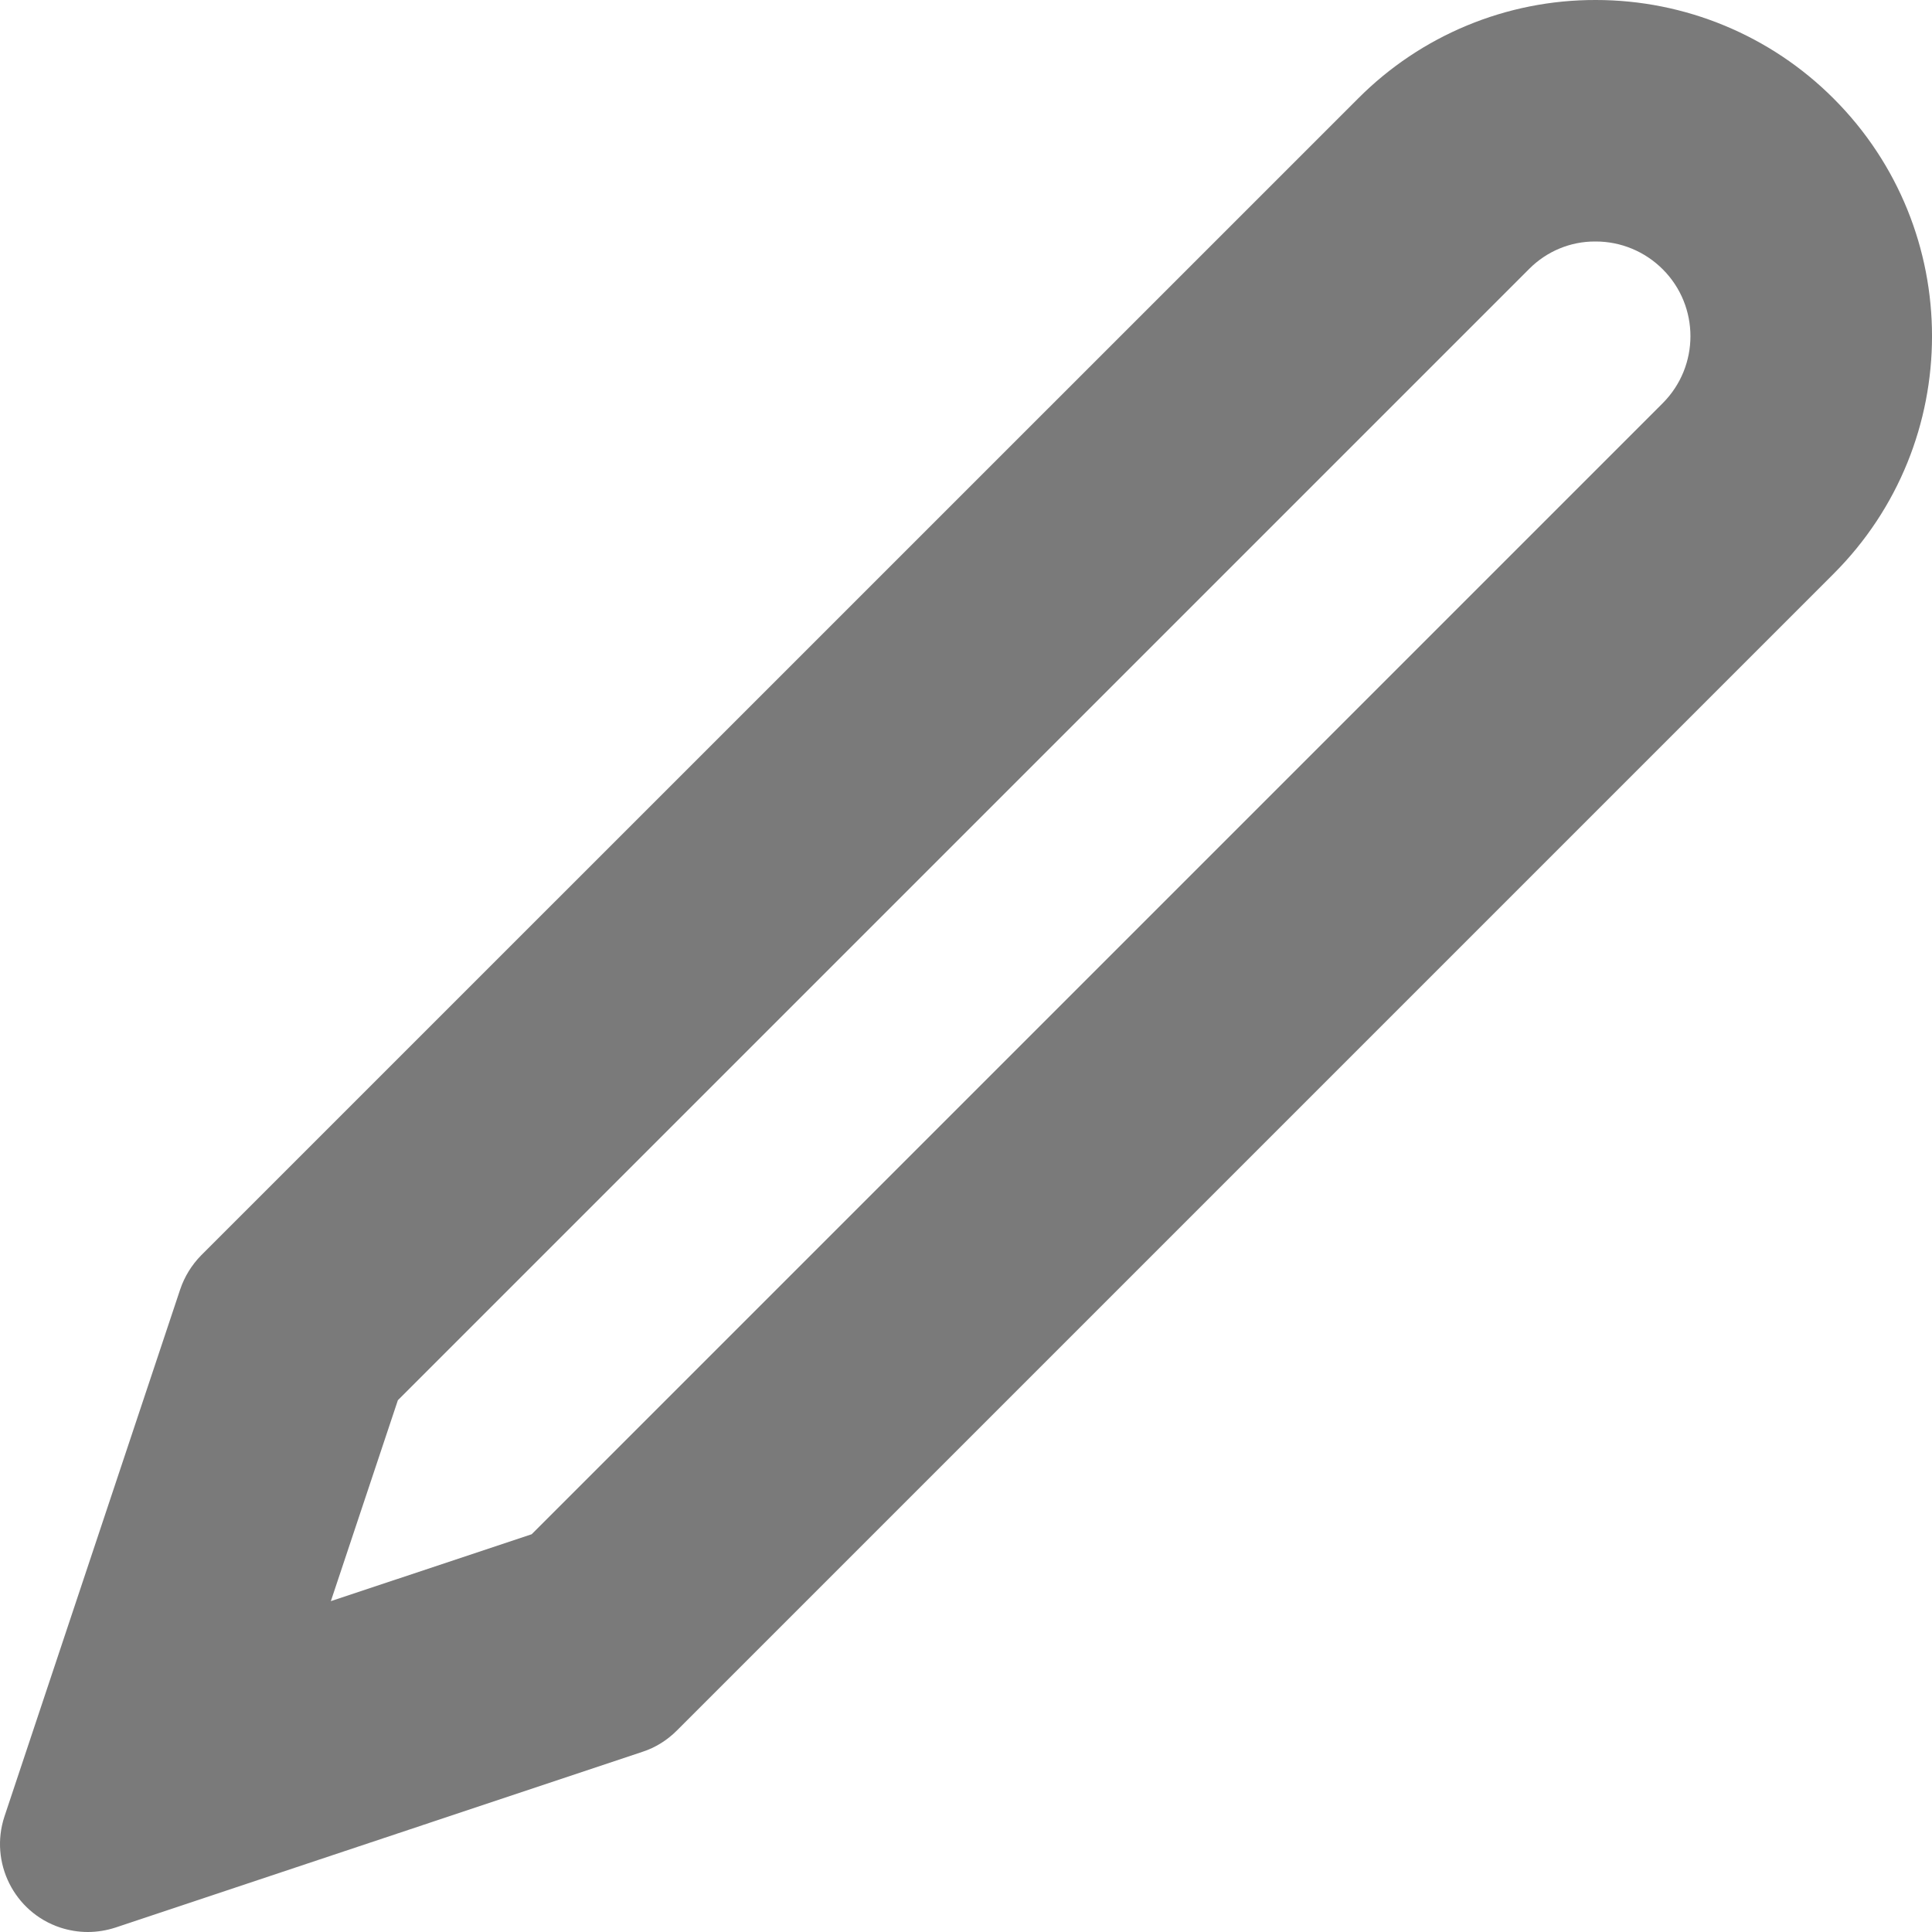
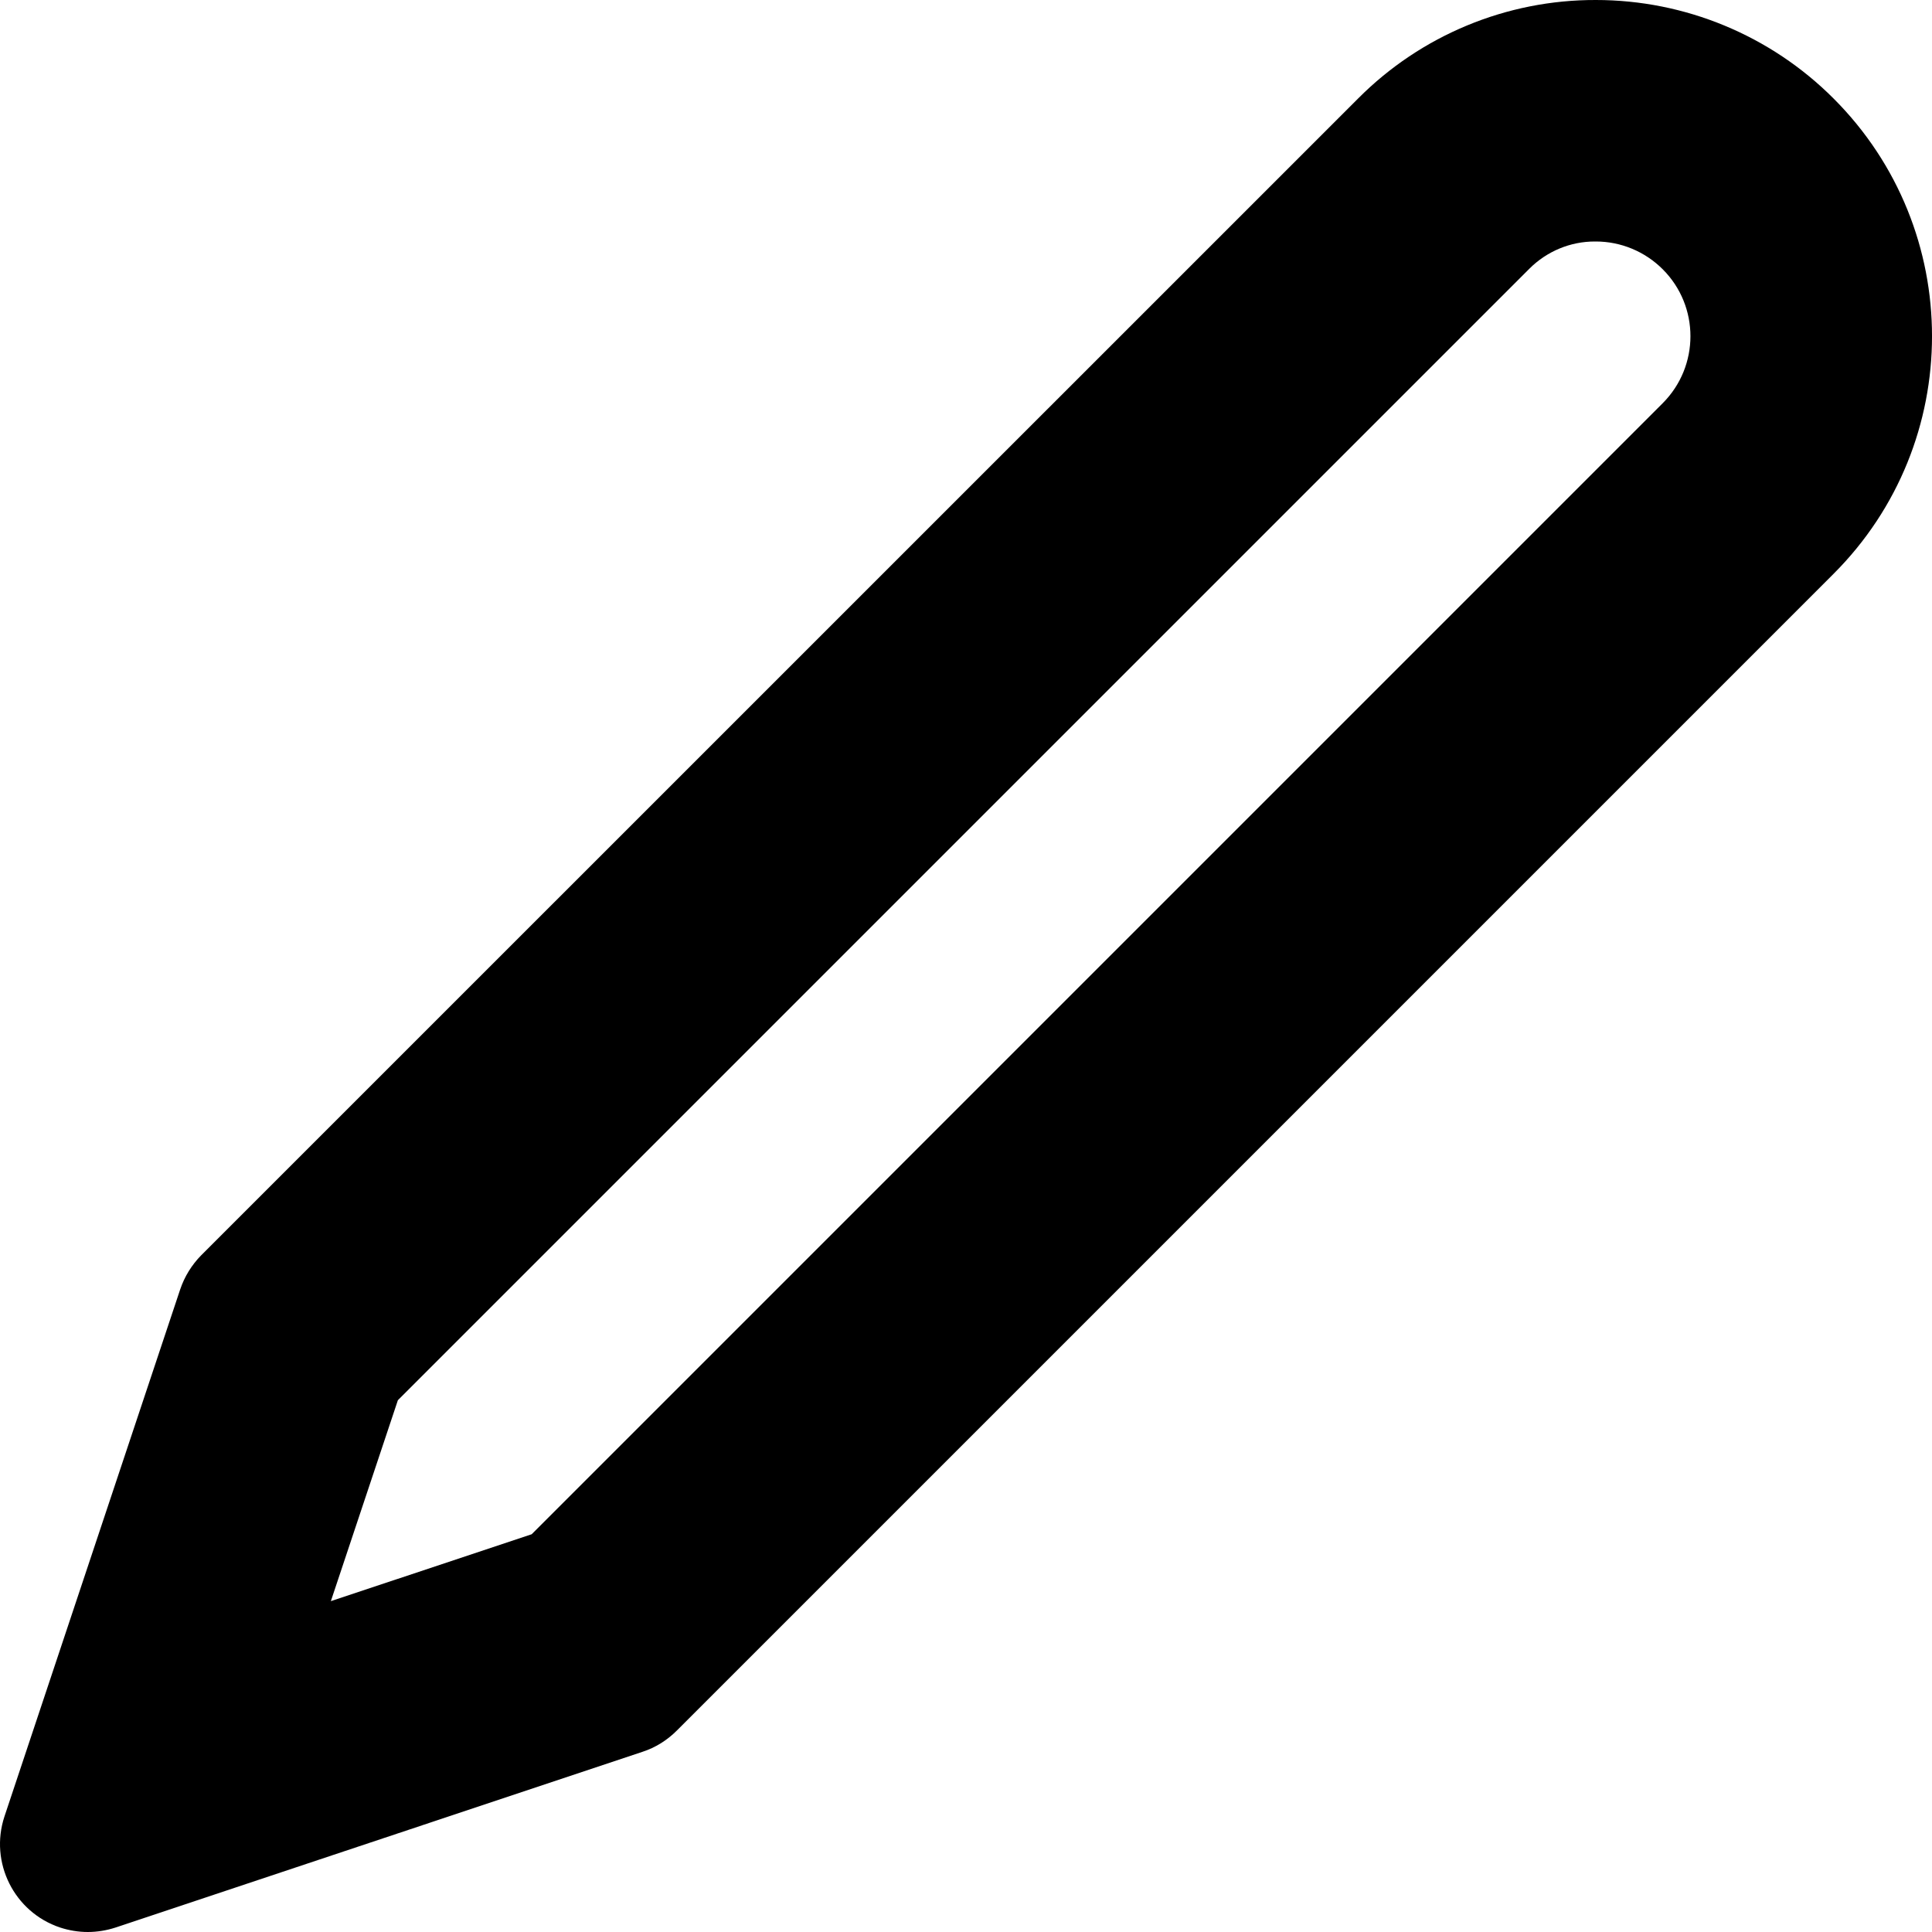
<svg xmlns="http://www.w3.org/2000/svg" width="16" height="16" viewBox="0 0 16 16" fill="none">
-   <path fill-rule="evenodd" clip-rule="evenodd" d="M0.957 15.963C0.883 15.987 0.805 16 0.727 16C0.649 16 0.572 15.987 0.498 15.963C0.117 15.836 -0.089 15.424 0.037 15.043L1.492 10.679C1.528 10.572 1.588 10.475 1.667 10.395L11.247 0.816C11.768 0.292 12.477 -0.002 13.216 1.15062e-05C13.954 -7.37212e-05 14.663 0.293 15.185 0.816C16.272 1.903 16.272 3.666 15.184 4.753L5.605 14.332C5.525 14.412 5.428 14.473 5.32 14.508L0.957 15.963ZM13.77 2.23C13.623 2.083 13.424 2 13.216 2L13.21 2C13.006 1.999 12.81 2.081 12.666 2.225L12.661 2.23L3.295 11.596L2.74 13.26L4.403 12.706L13.77 3.339C14.076 3.032 14.076 2.536 13.77 2.23Z" fill="#7A7A7A" />
+   <path fill-rule="evenodd" clip-rule="evenodd" d="M0.957 15.963C0.883 15.987 0.805 16 0.727 16C0.649 16 0.572 15.987 0.498 15.963C0.117 15.836 -0.089 15.424 0.037 15.043L1.492 10.679C1.528 10.572 1.588 10.475 1.667 10.395L11.247 0.816C11.768 0.292 12.477 -0.002 13.216 1.15062e-05C13.954 -7.37212e-05 14.663 0.293 15.185 0.816C16.272 1.903 16.272 3.666 15.184 4.753L5.605 14.332C5.525 14.412 5.428 14.473 5.32 14.508L0.957 15.963ZM13.77 2.23C13.623 2.083 13.424 2 13.216 2L13.21 2C13.006 1.999 12.81 2.081 12.666 2.225L12.661 2.23L3.295 11.596L2.74 13.26L4.403 12.706L13.77 3.339C14.076 3.032 14.076 2.536 13.77 2.23Z" fill="currentColor" />
</svg>
